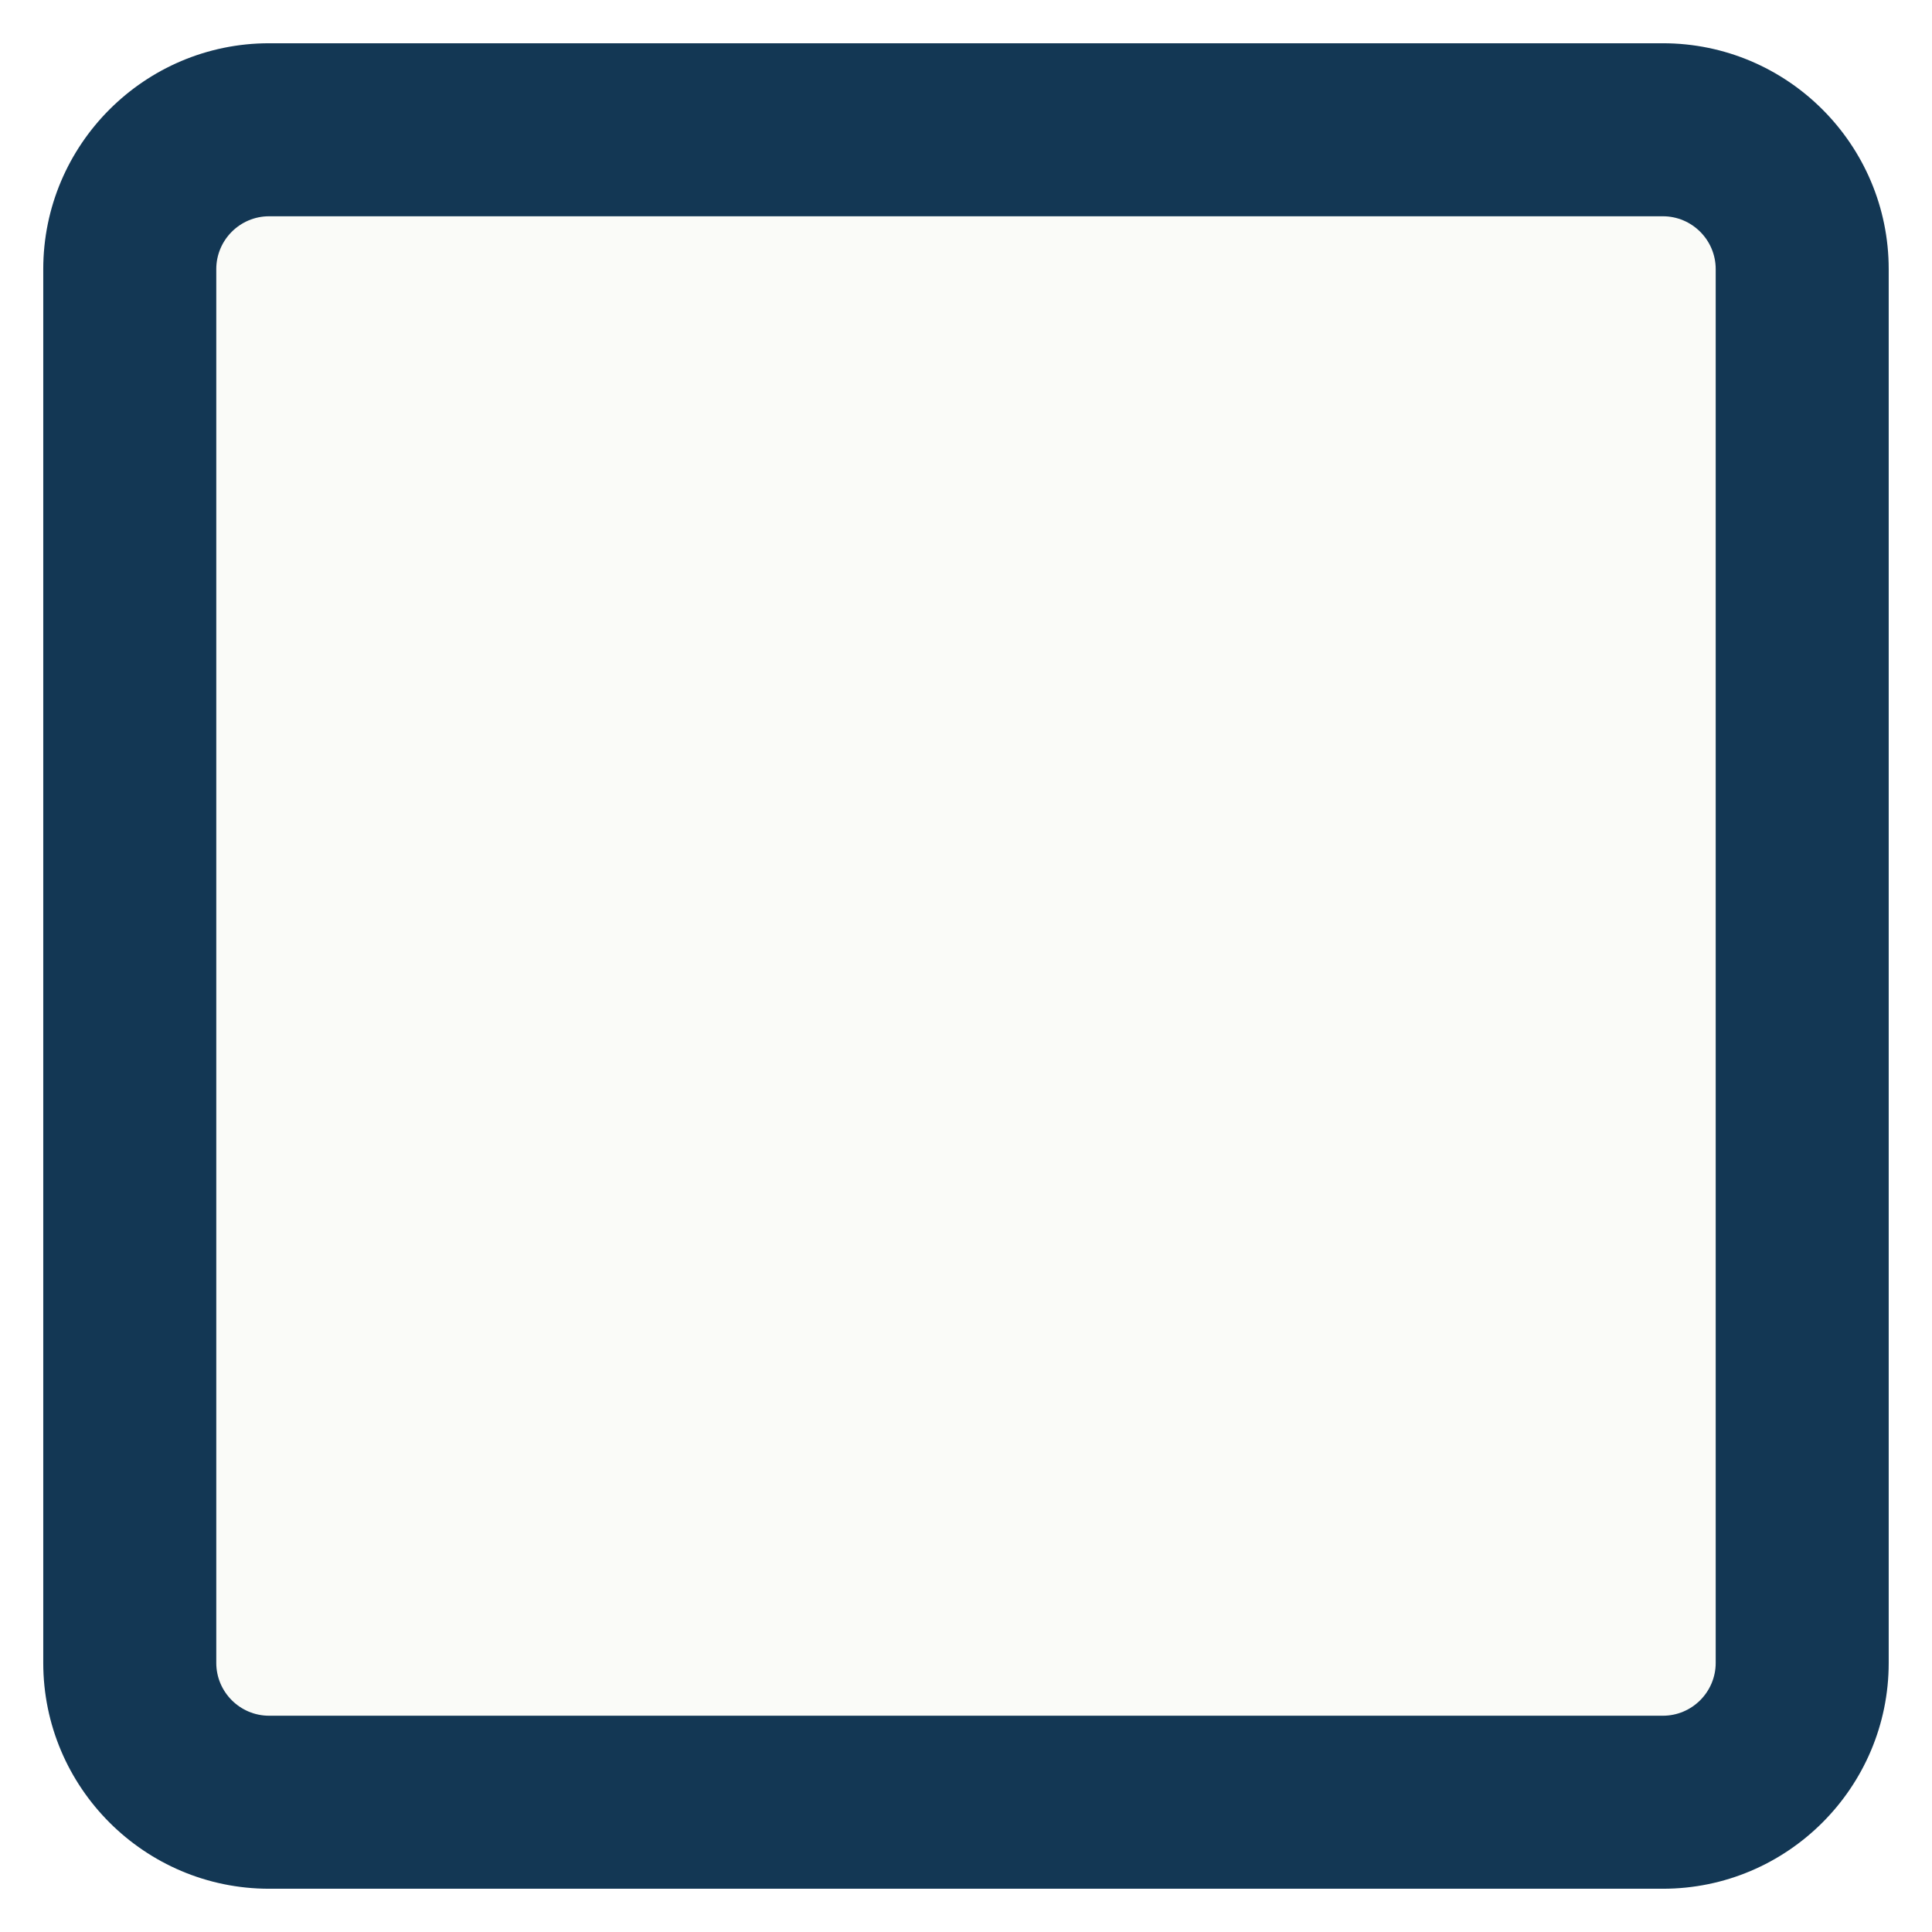
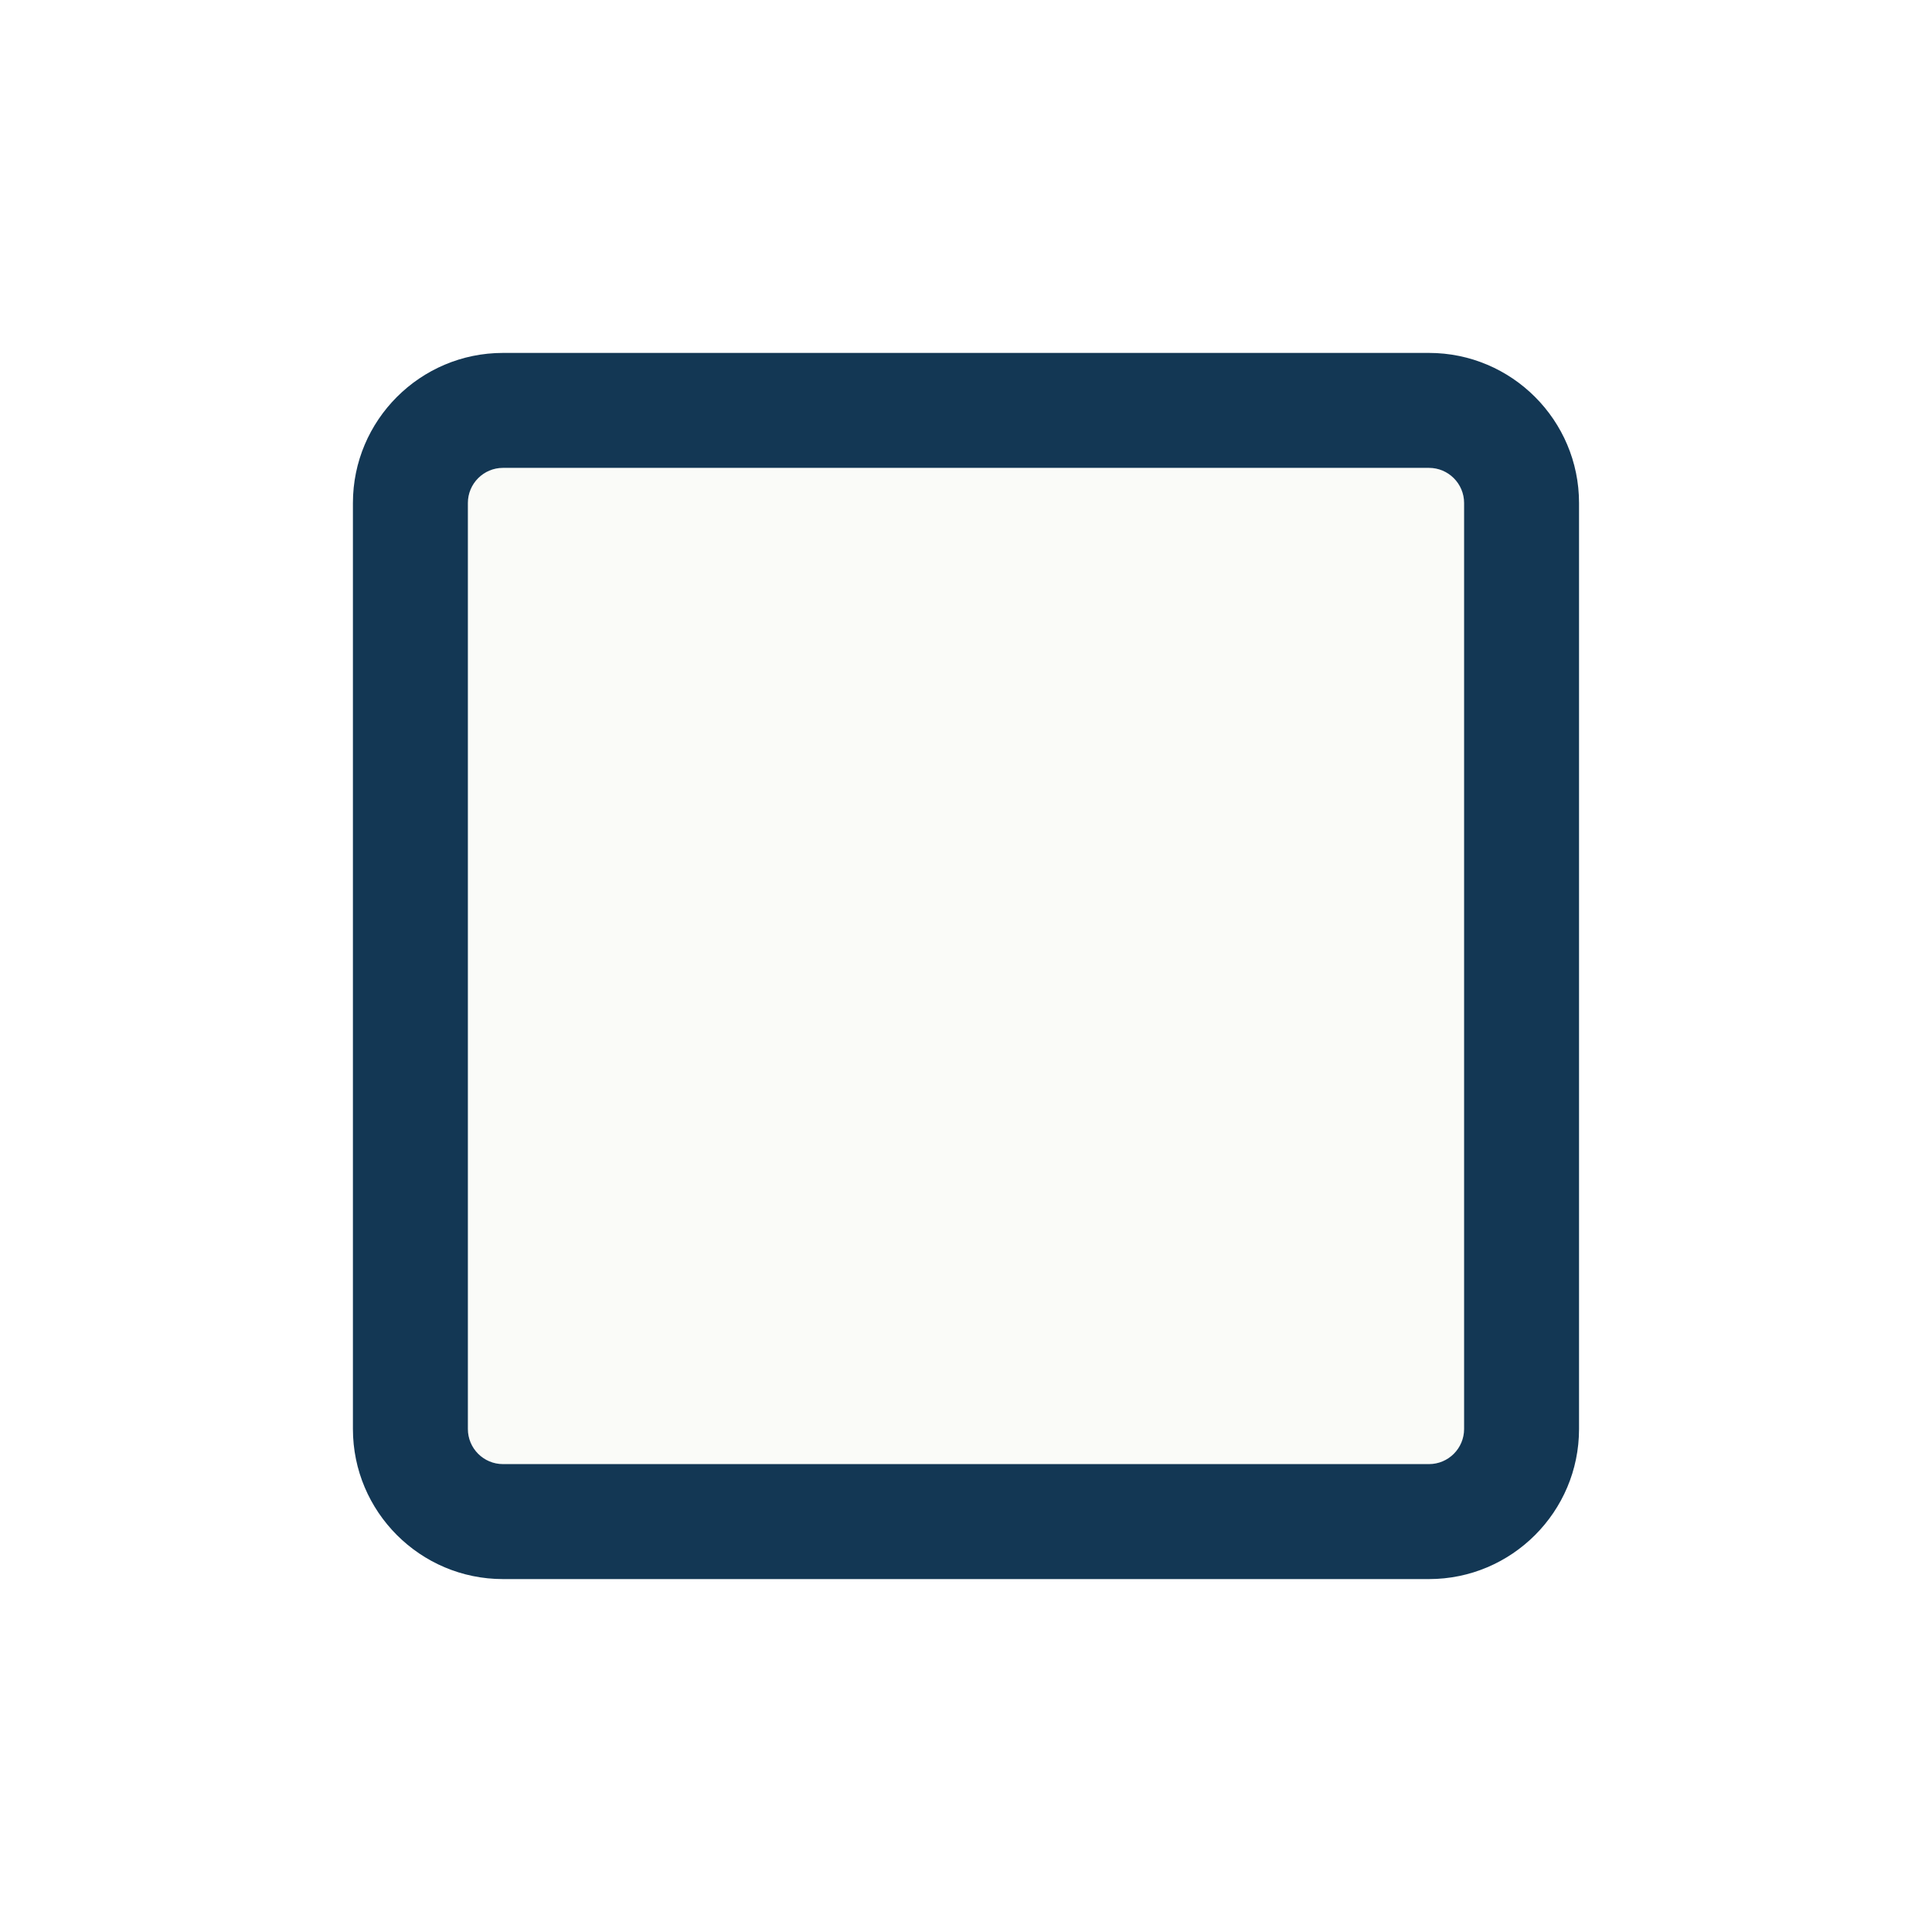
<svg xmlns="http://www.w3.org/2000/svg" version="1.1" id="Calque_1" x="0px" y="0px" width="89.329px" height="89.33px" viewBox="0 0 89.329 89.33" enable-background="new 0 0 89.329 89.33" xml:space="preserve">
  <g>
-     <path fill="#FAFBF8" d="M83.329,76.886c0,3.559-2.885,6.444-6.443,6.444H12.443C8.885,83.33,6,80.444,6,76.886V12.444   C6,8.885,8.885,6,12.443,6h64.442c3.559,0,6.443,2.885,6.443,6.444V76.886L83.329,76.886z" />
-     <path fill="#133754" d="M76.885,87.33H12.443C6.685,87.33,2,82.645,2,76.886V12.444C2,6.685,6.685,2,12.443,2h64.442   c5.758,0,10.443,4.685,10.443,10.444v64.442C87.329,82.645,82.643,87.33,76.885,87.33z M12.443,10C11.096,10,10,11.096,10,12.444   v64.442c0,1.348,1.096,2.444,2.444,2.444h64.442c1.348,0,2.443-1.097,2.443-2.444V12.444c0-1.348-1.096-2.444-2.443-2.444H12.443z" />
+     <path fill="#FAFBF8" d="M70.353,66.072c0,2.365-1.917,4.282-4.28,4.282H23.256c-2.364,0-4.281-1.917-4.281-4.282V23.257   c0-2.364,1.917-4.281,4.281-4.281h42.815c2.364,0,4.281,1.917,4.281,4.281V66.072L70.353,66.072z" />
+     <path fill="#133754" d="M66.072,73.012H23.256c-3.826,0-6.938-3.112-6.938-6.939V23.257c0-3.826,3.113-6.939,6.938-6.939h42.815   c3.826,0,6.939,3.113,6.939,6.939v42.815C73.011,69.899,69.898,73.012,66.072,73.012z M23.256,21.633   c-0.895,0-1.623,0.729-1.623,1.624v42.815c0,0.896,0.728,1.624,1.624,1.624h42.816c0.896,0,1.623-0.729,1.623-1.624V23.257   c0-0.895-0.729-1.624-1.623-1.624H23.256z" />
  </g>
</svg>
